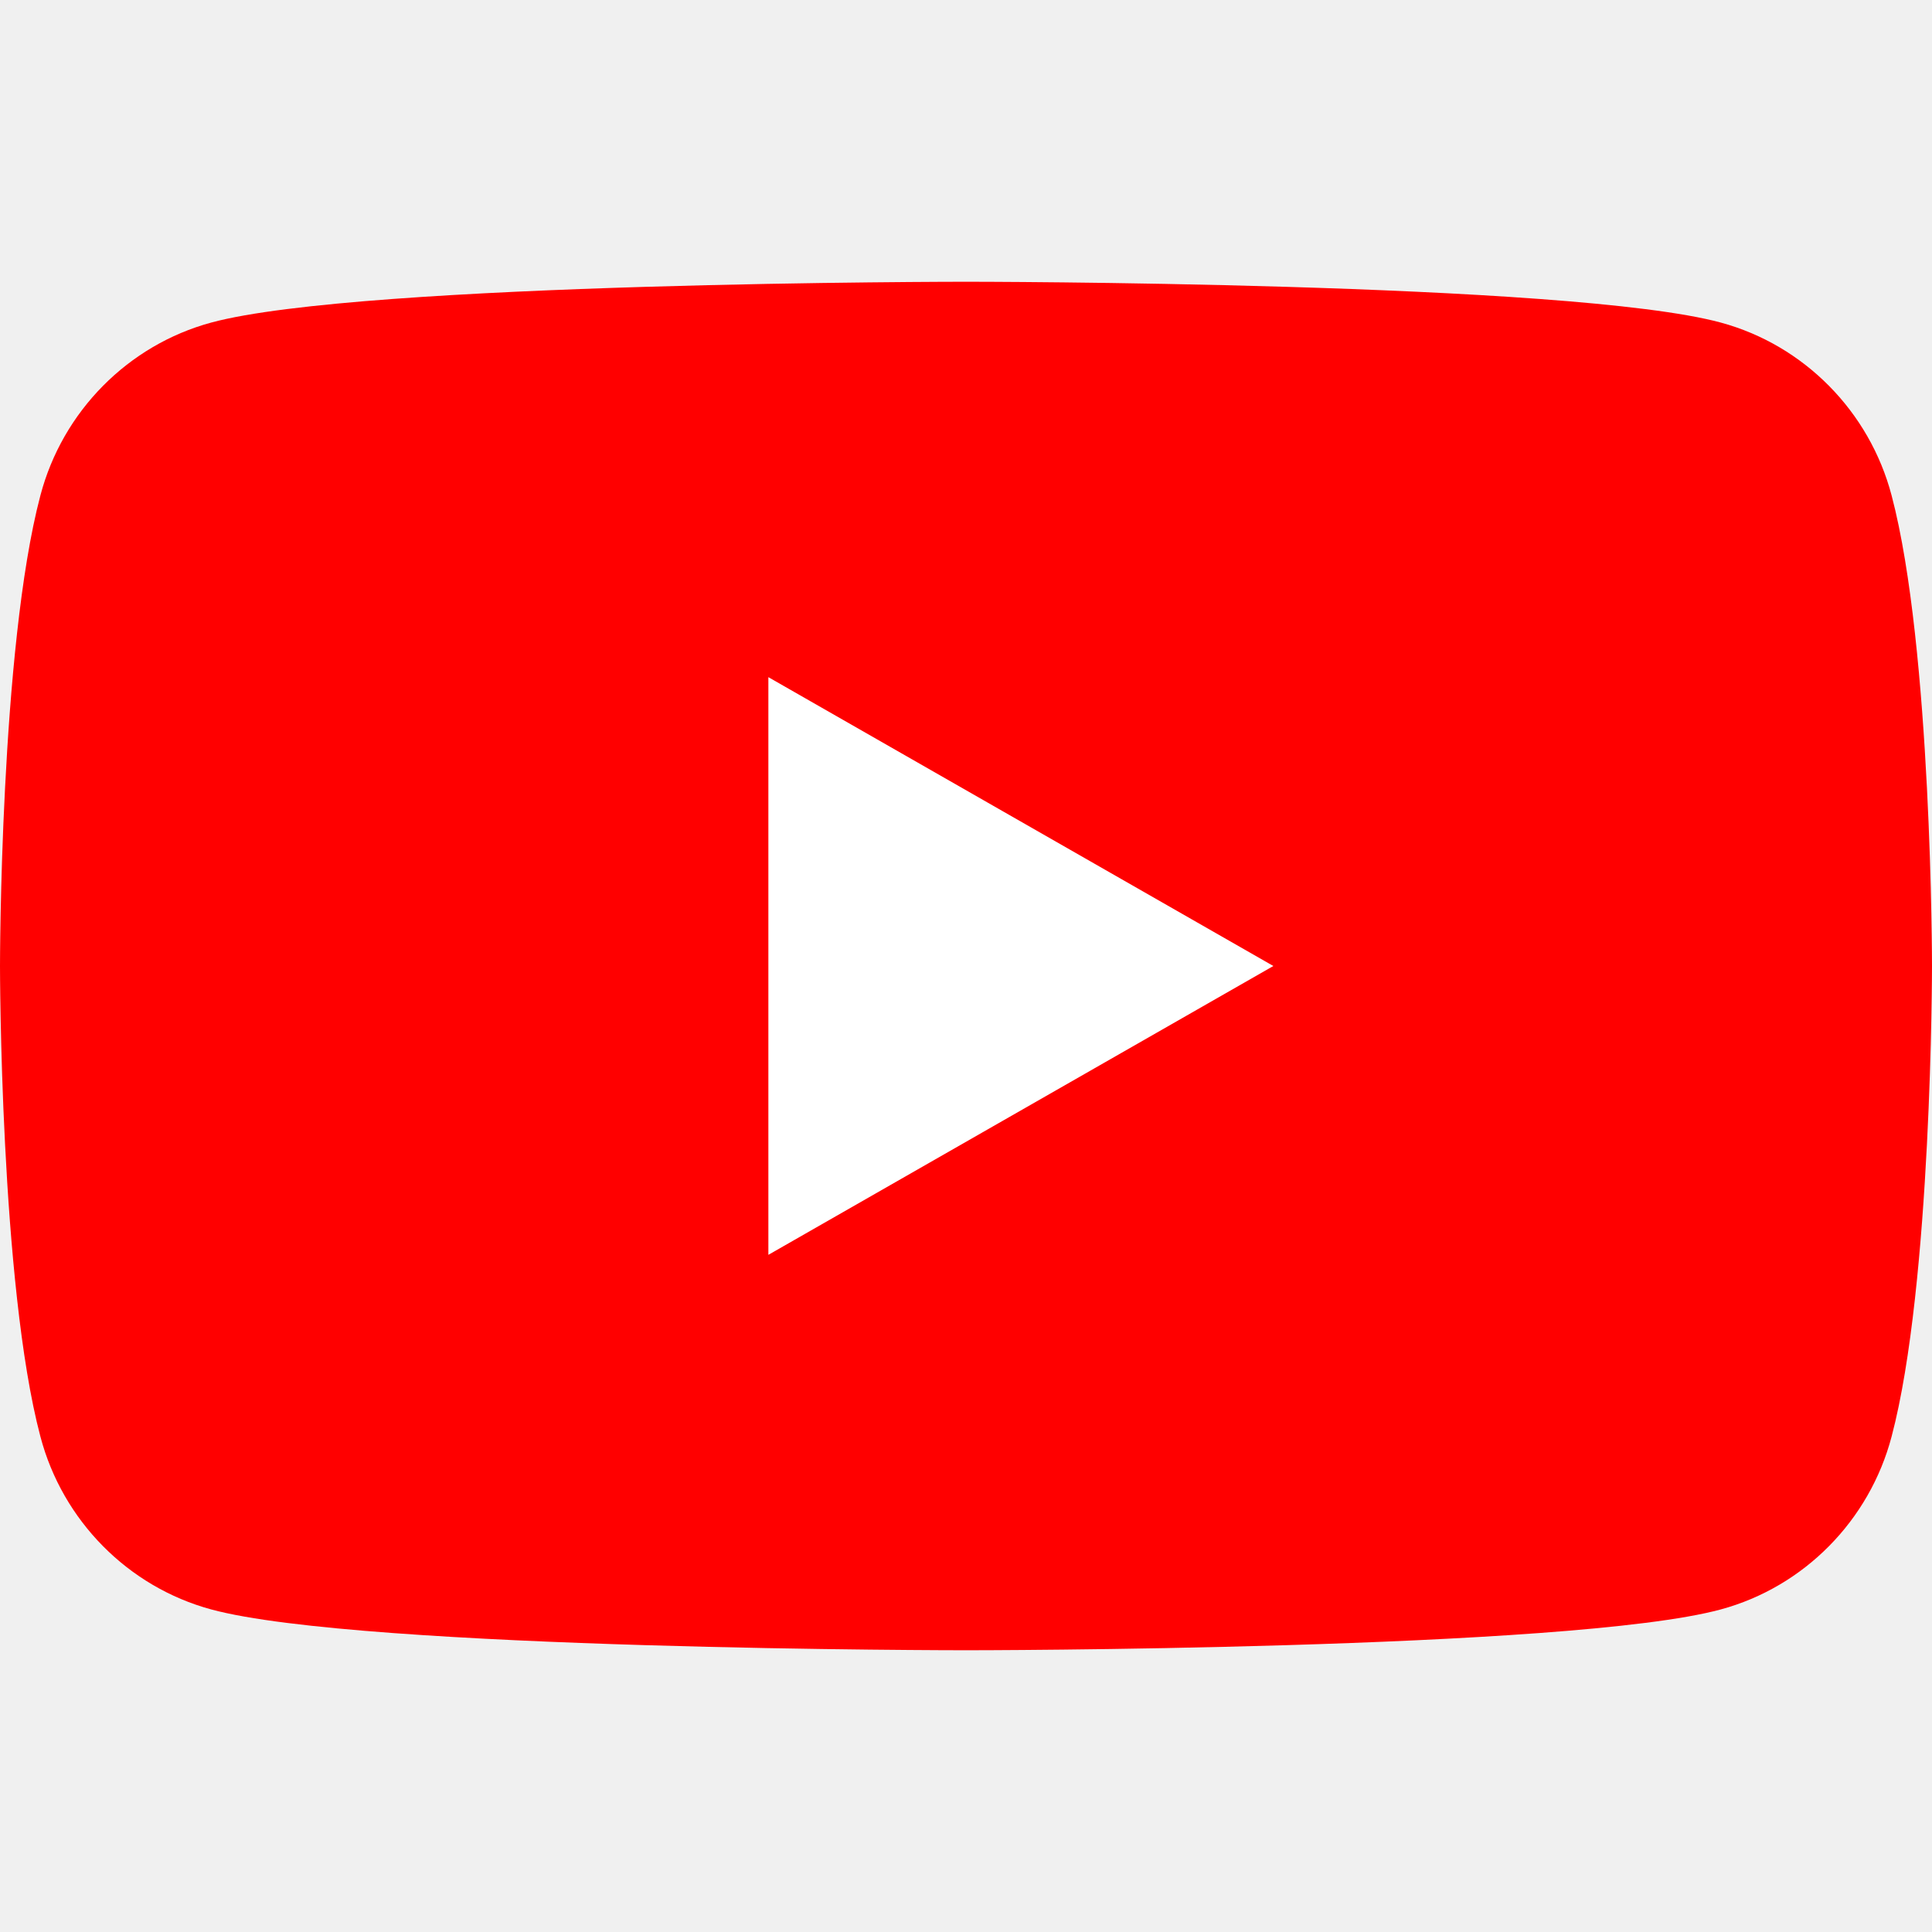
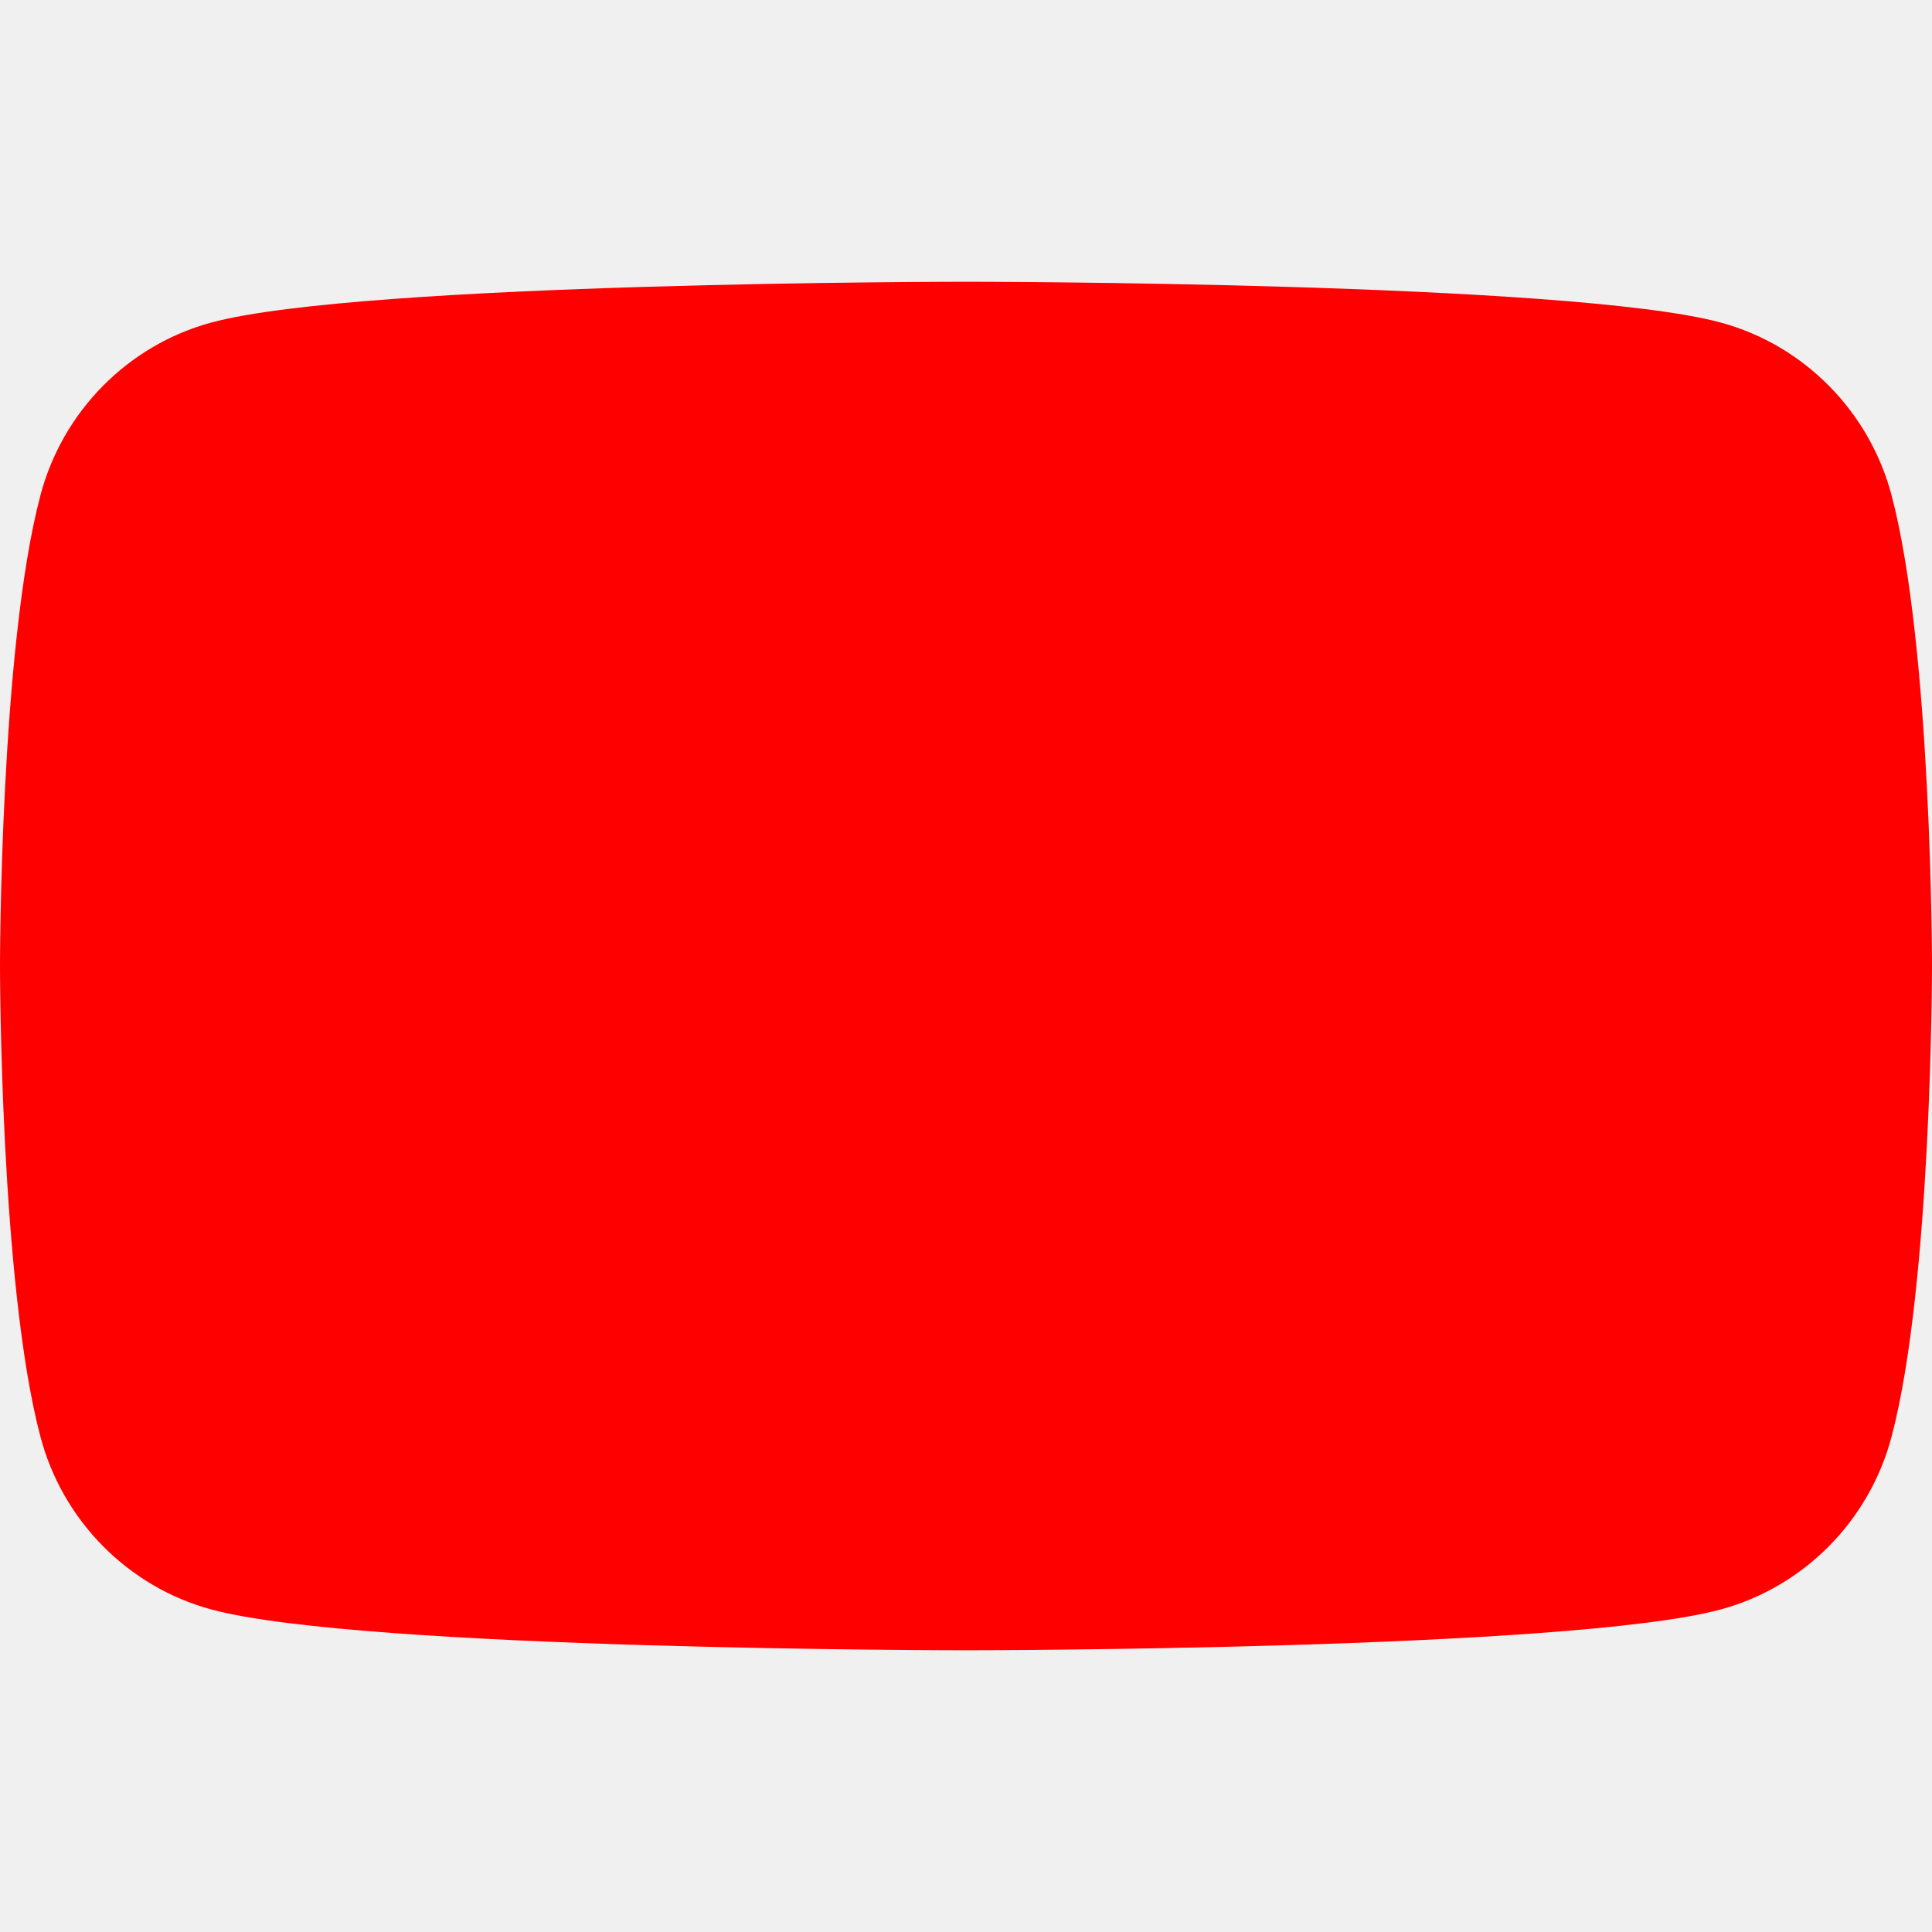
<svg xmlns="http://www.w3.org/2000/svg" width="24" height="24" viewBox="0 0 24 24" fill="none">
  <g clip-path="url(#clip0)">
    <path d="M23.498 6.154C23.223 5.11 22.409 4.287 21.376 4.007C19.506 3.5 12 3.5 12 3.5C12 3.5 4.495 3.5 2.624 4.007C1.591 4.287 0.777 5.11 0.502 6.154C0 8.049 0 12 0 12C0 12 0 15.951 0.502 17.846C0.777 18.89 1.591 19.713 2.624 19.993C4.495 20.5 12 20.5 12 20.5C12 20.5 19.506 20.5 21.376 19.993C22.409 19.713 23.223 18.89 23.498 17.846C24 15.951 24 12 24 12C24 12 24 8.049 23.498 6.154Z" fill="#FF0000" />
-     <path d="M9.545 15.588L15.818 12L9.545 8.412V15.588Z" fill="white" />
+     <path d="M9.545 15.588L15.818 12L9.545 8.412V15.588Z" fill="red" />
  </g>
  <defs>
    <clipPath id="clip0">
-       <rect width="24" height="17" fill="red" transform="translate(0 3.5)" />
+       <rect width="24" height="17" fill="white" transform="translate(0 3.5)" />
    </clipPath>
  </defs>
</svg>
